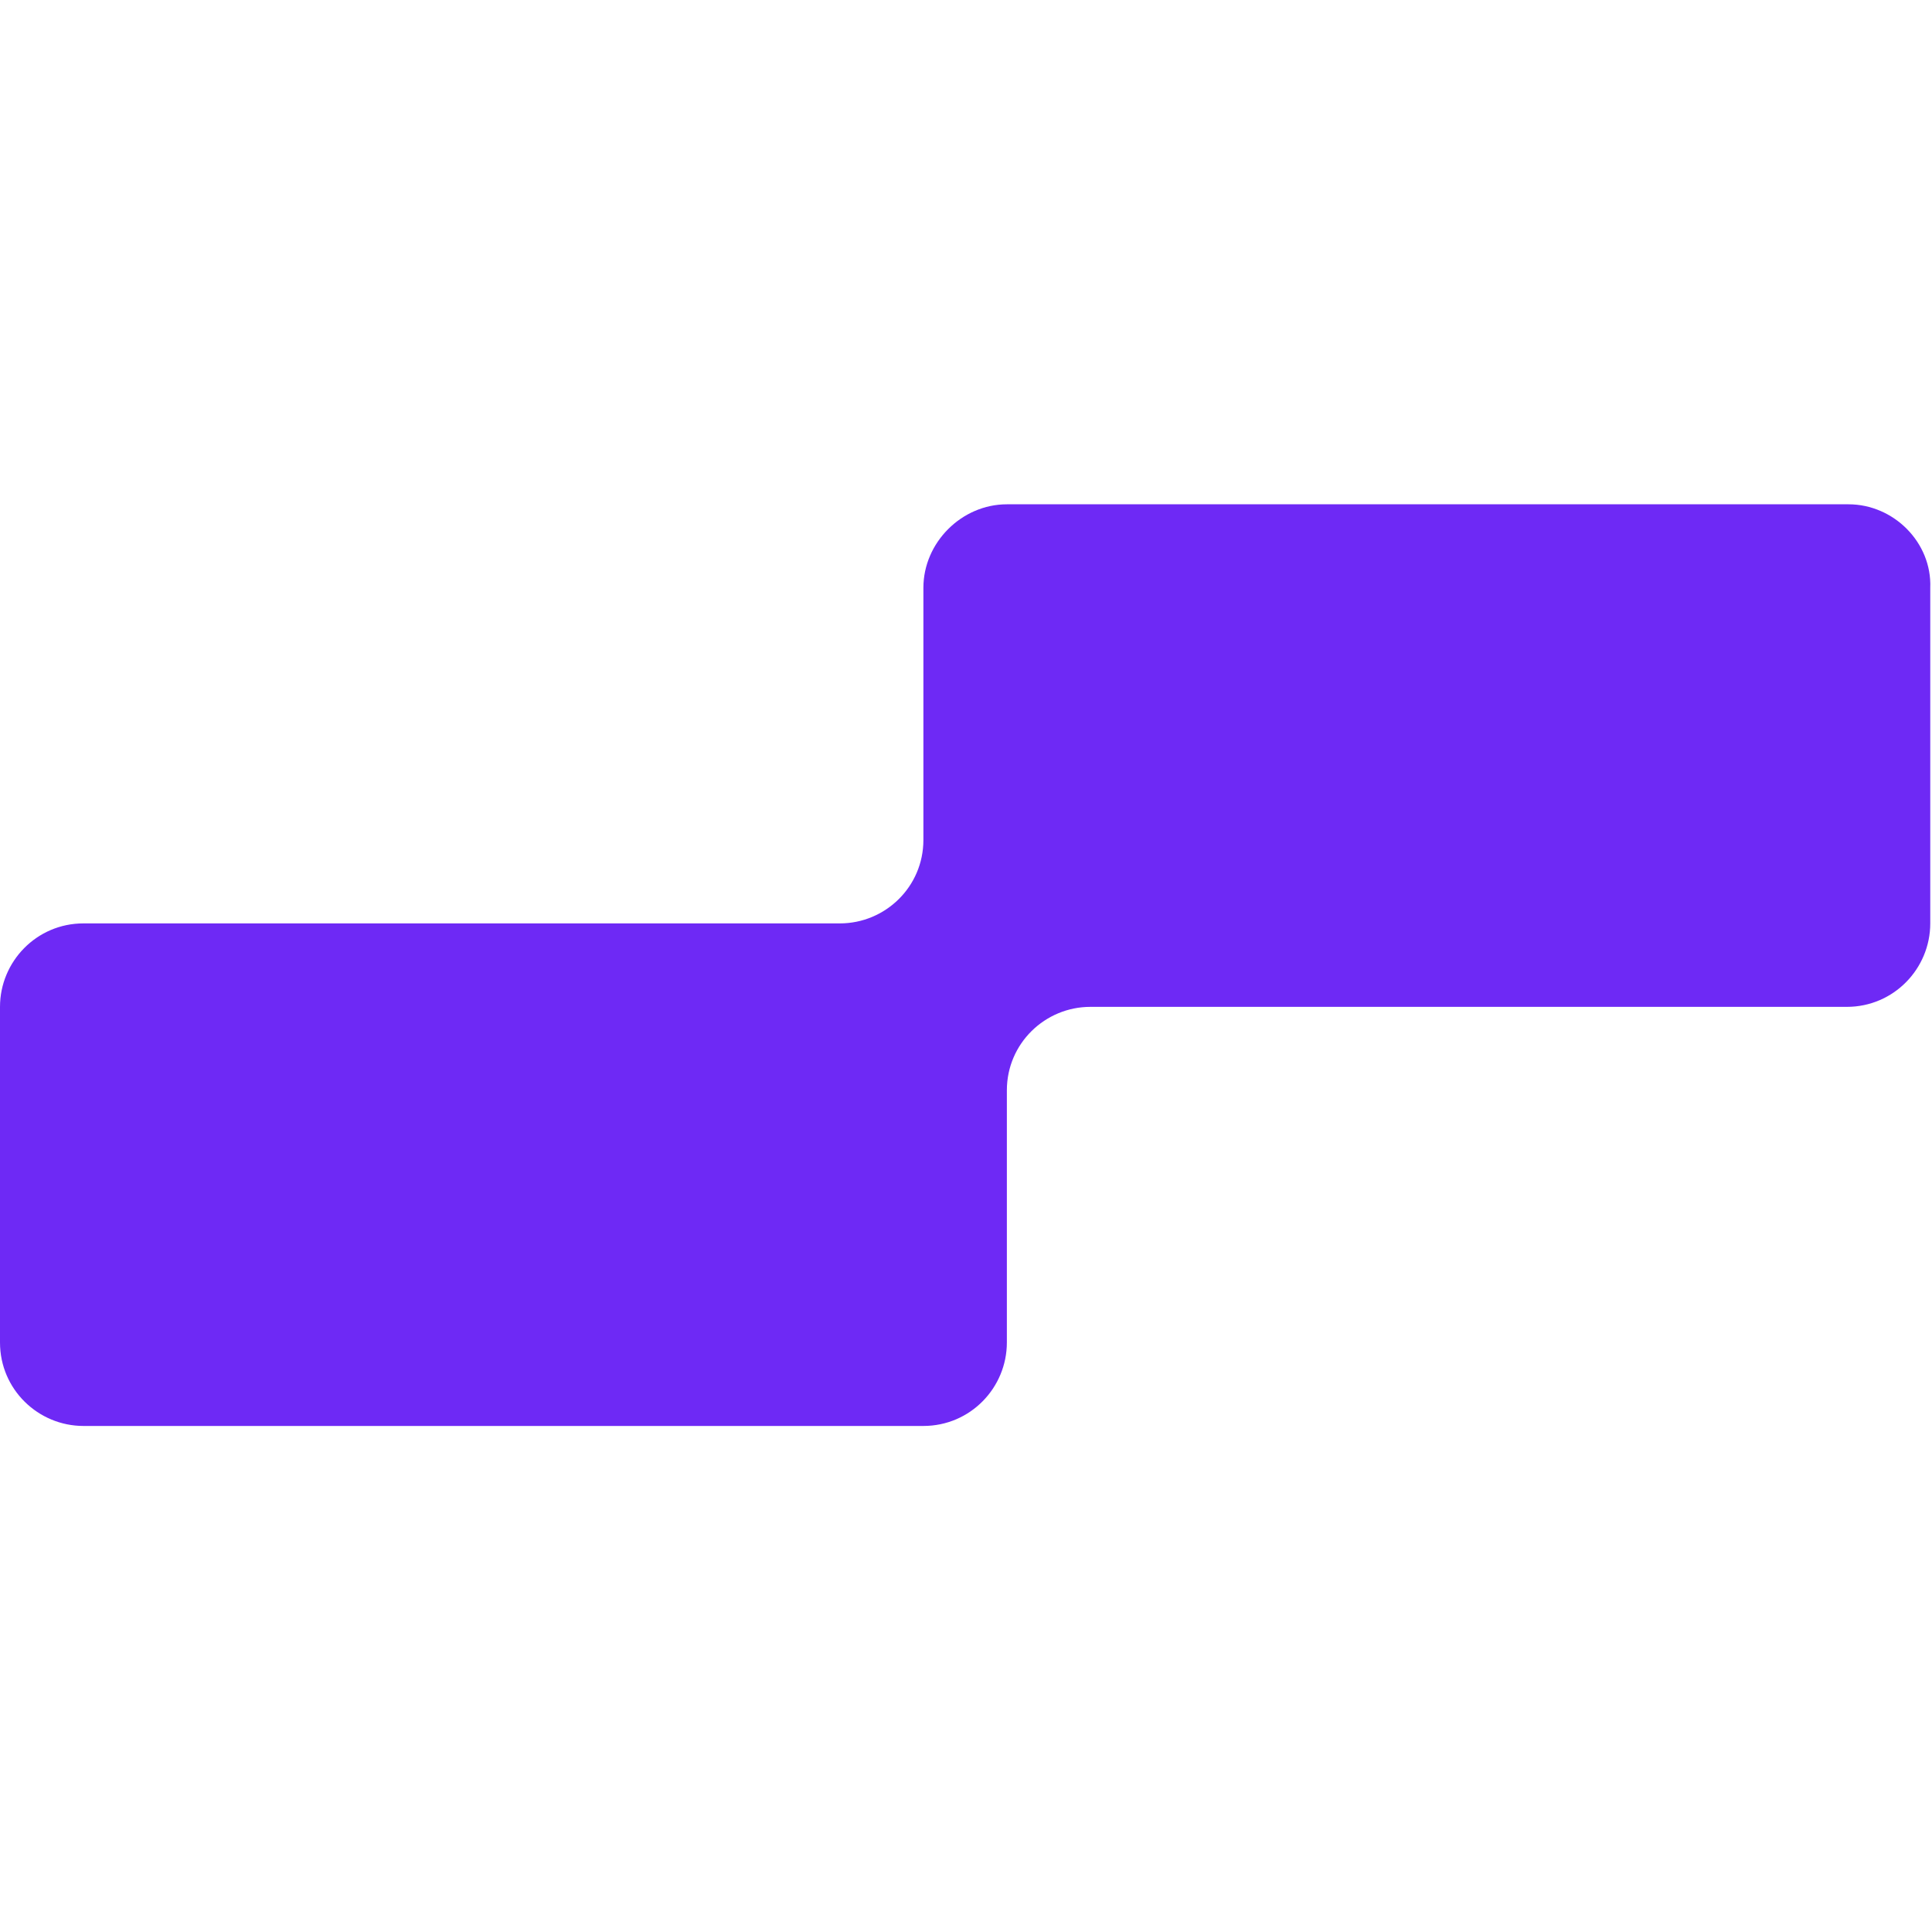
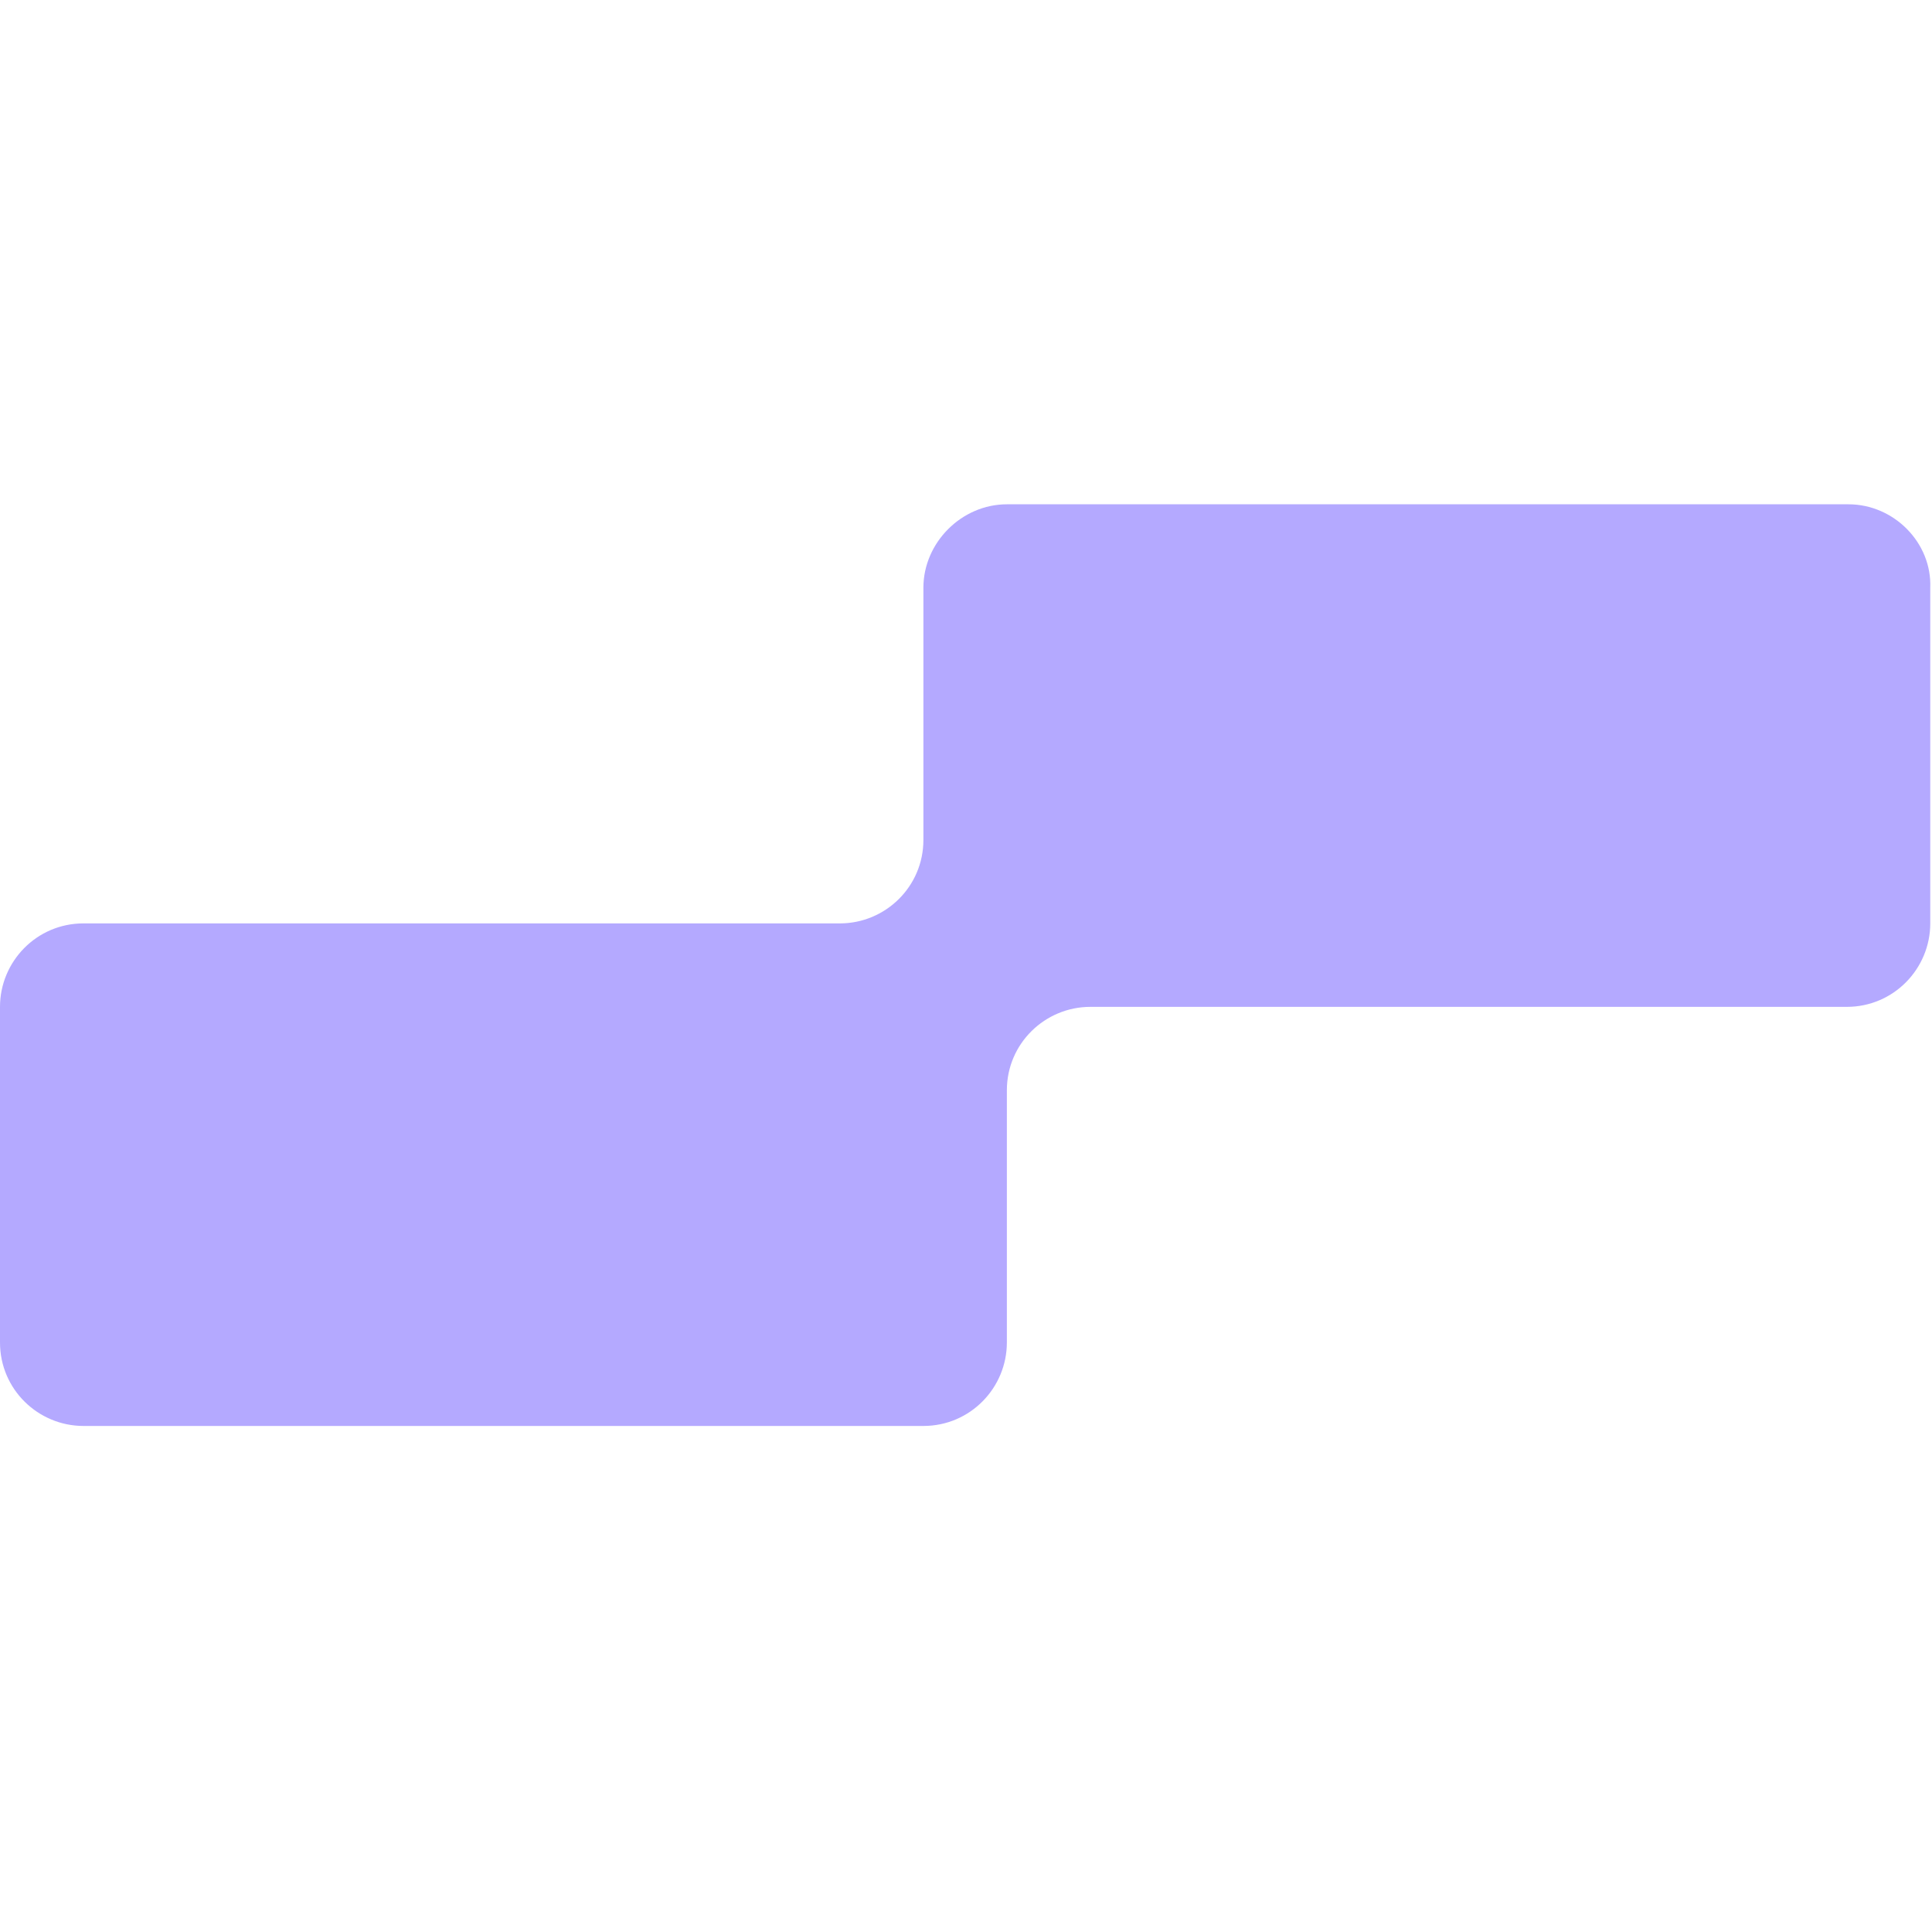
<svg xmlns="http://www.w3.org/2000/svg" viewBox="0 0 111.1 53.1" width="64" height="64">
-   <path d="M106.2,0h-48.3C55.3,0,53.1,2.2,53.1,4.8v14.5c0,2.7-2.2,4.8-4.8,4.8H4.8c-2.7,0-4.8,2.2-4.8,4.8v19.3c0,2.7,2.2,4.8,4.8,4.8h48.3c2.7,0,4.8-2.2,4.8-4.8v-14.5c0-2.7,2.2-4.8,4.8-4.8h43.5c2.7,0,4.8-2.2,4.8-4.8V4.8C111.1,2.2,108.9,0,106.3,0h0Z" fill="#6e29f5" />
+   <path d="M106.2,0h-48.3C55.3,0,53.1,2.2,53.1,4.8v14.5c0,2.7-2.2,4.8-4.8,4.8H4.8c-2.7,0-4.8,2.2-4.8,4.8v19.3c0,2.7,2.2,4.8,4.8,4.8h48.3c2.7,0,4.8-2.2,4.8-4.8v-14.5c0-2.7,2.2-4.8,4.8-4.8h43.5c2.7,0,4.8-2.2,4.8-4.8V4.8C111.1,2.2,108.9,0,106.3,0h0Z" fill="#b4a9ff" />
</svg>
